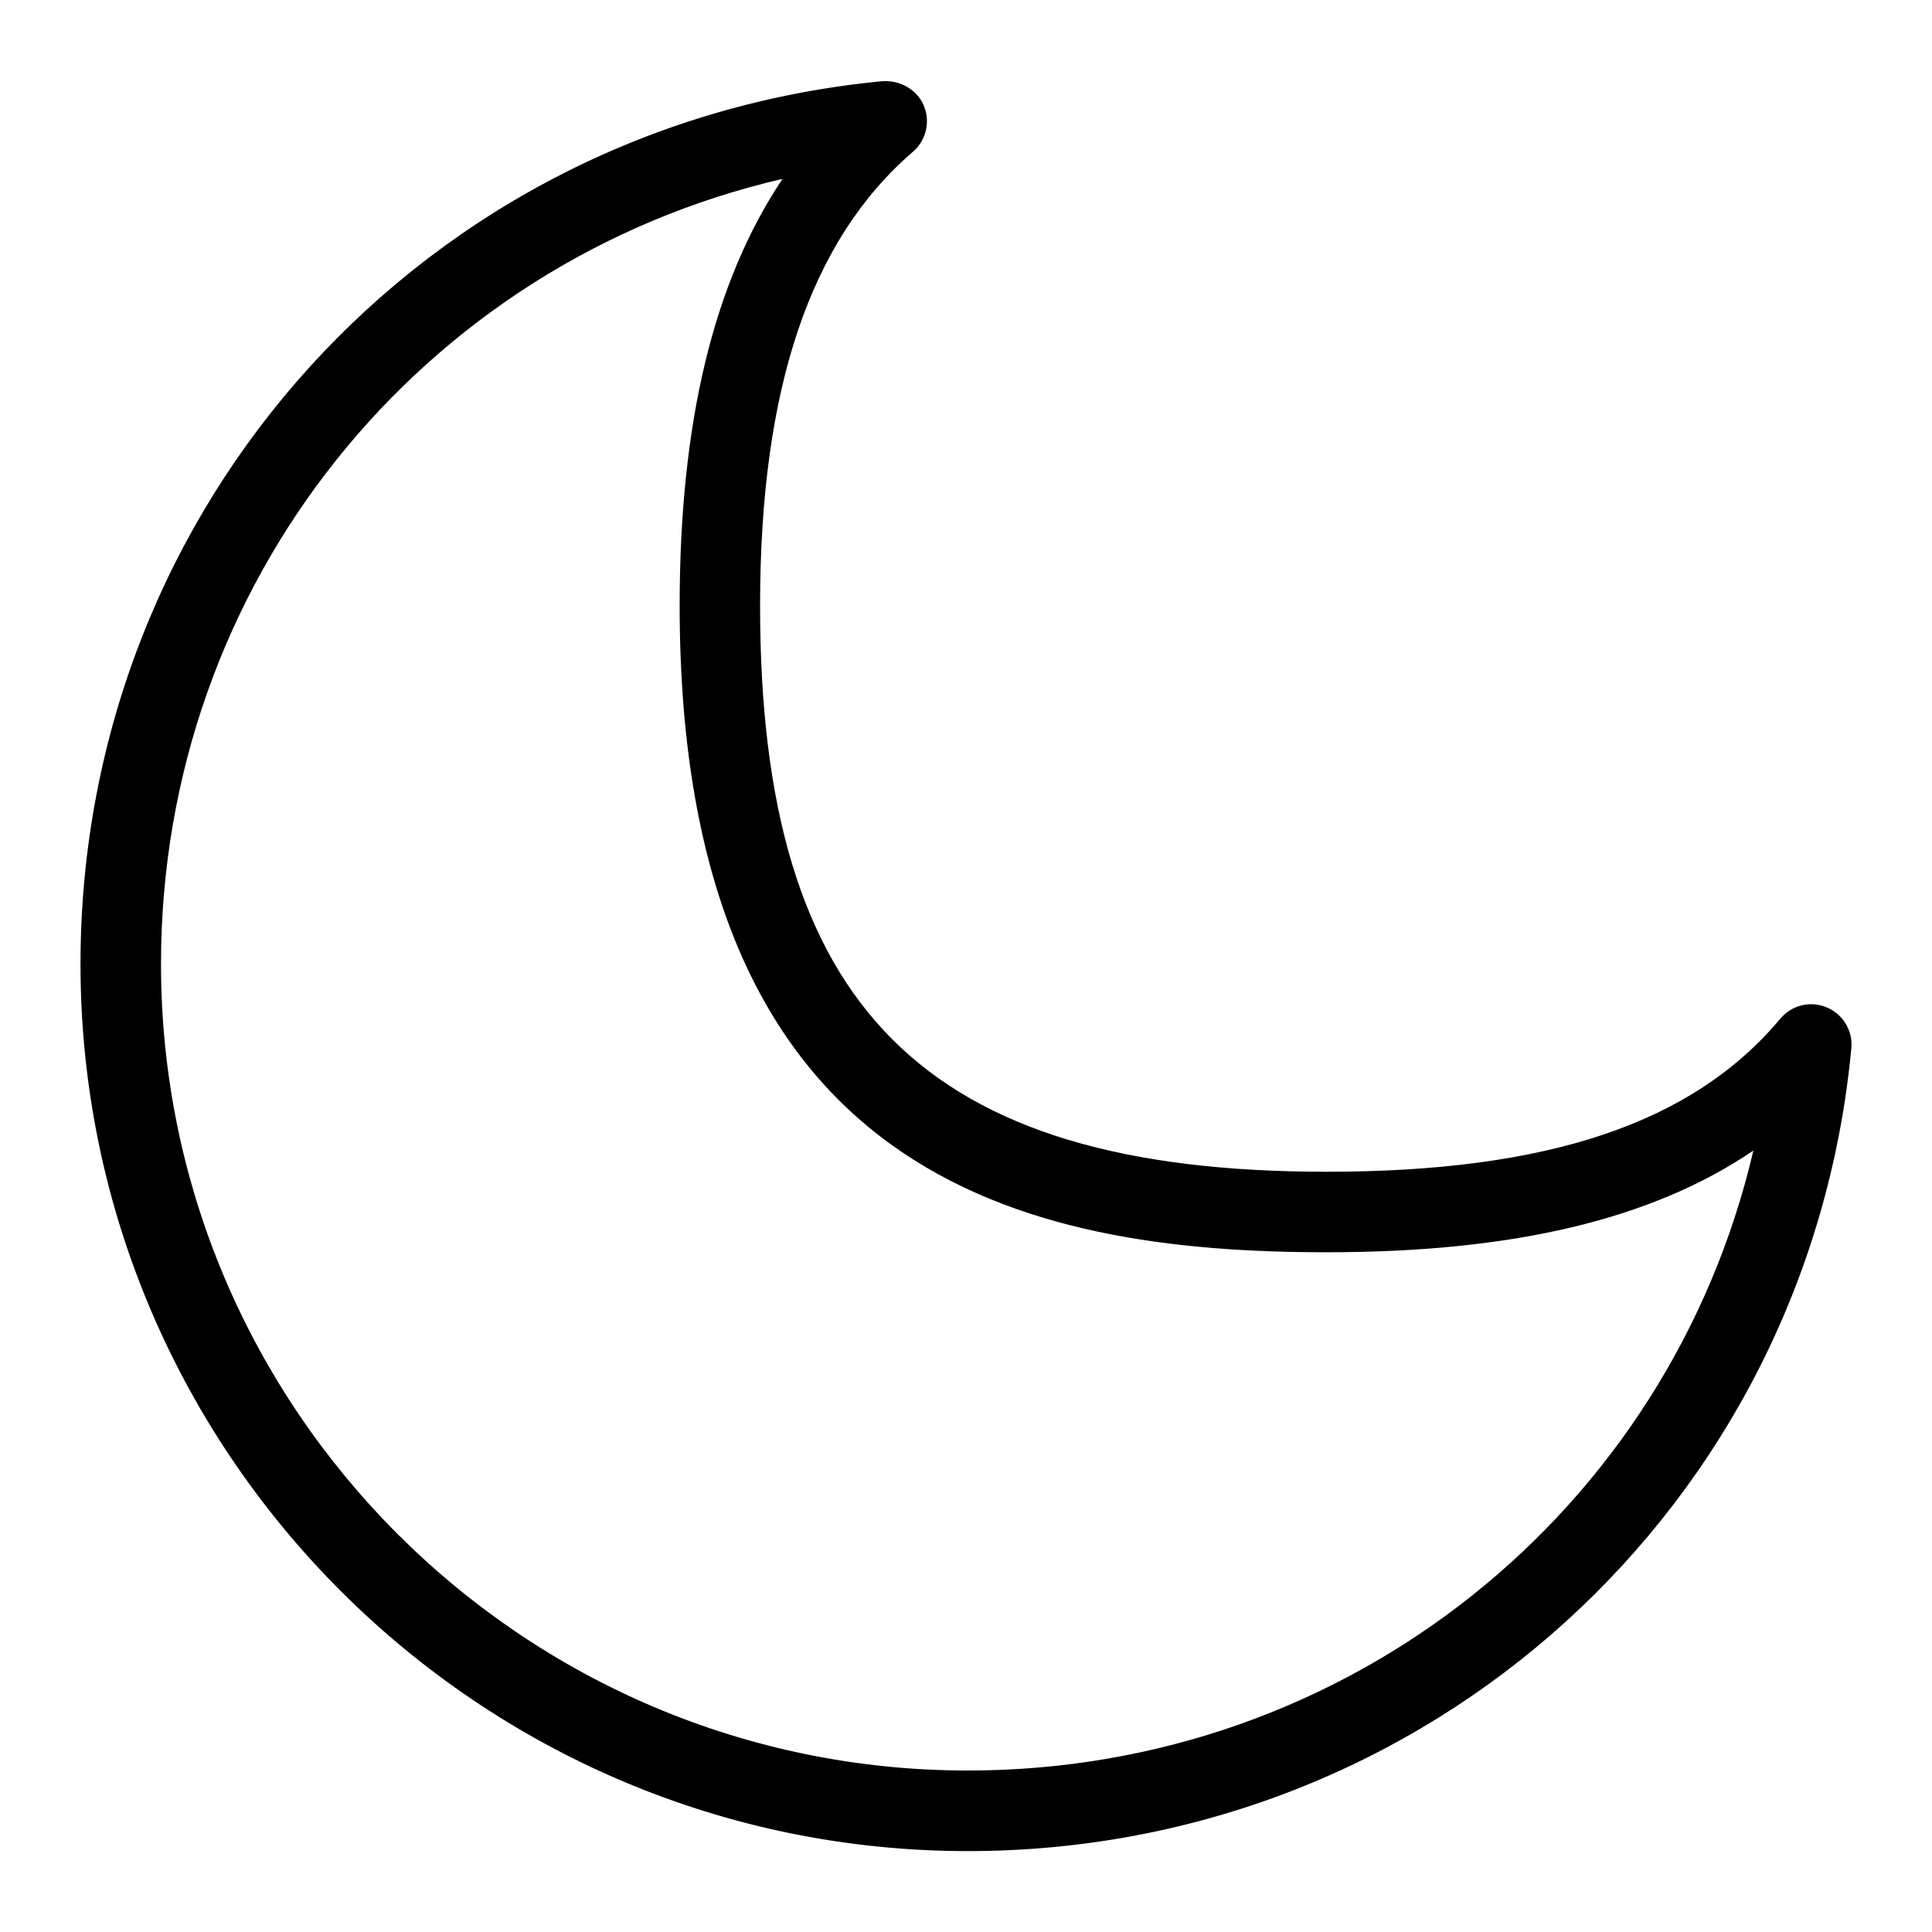
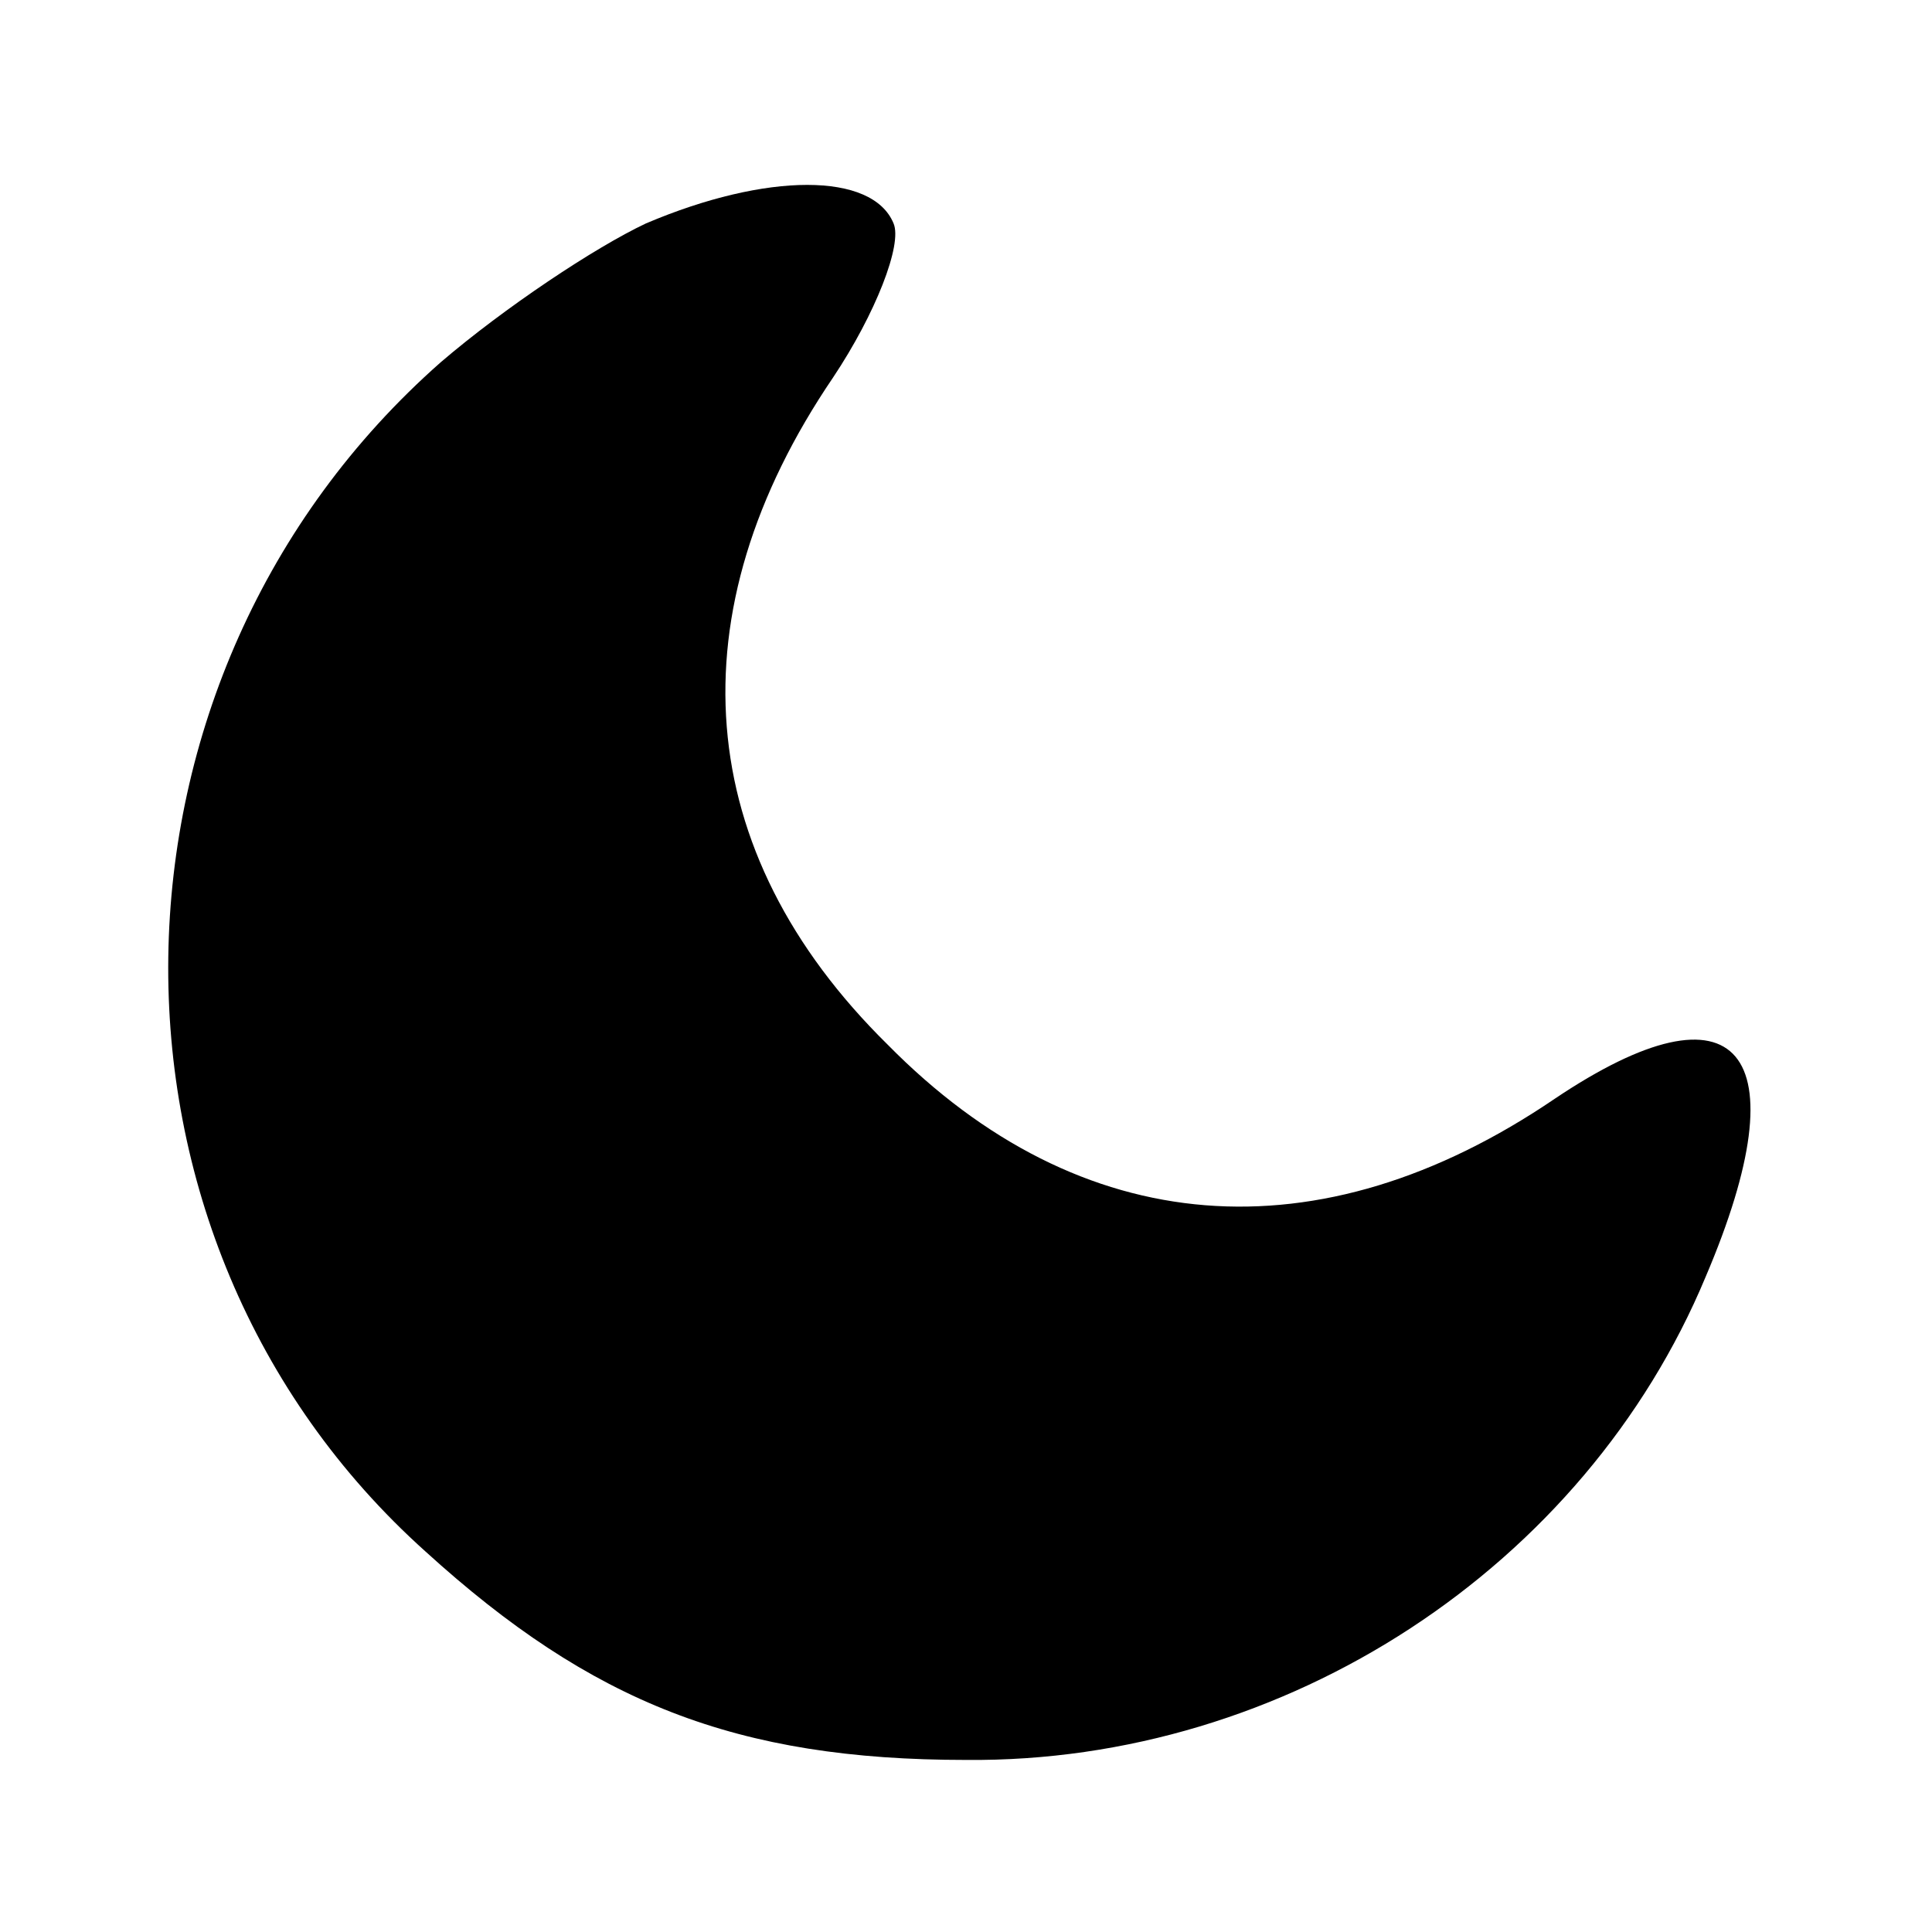
- <svg xmlns="http://www.w3.org/2000/svg" id="Layer_1" data-name="Layer 1" viewBox="0 0 24 24">
-   <path d="M22.692,12.514c-.203-.086-.436-.027-.576,.14-1.086,1.298-2.877,1.902-5.637,1.902-4.998,0-7.037-2.038-7.037-7.033,0-2.694,.621-4.538,1.899-5.638,.165-.142,.219-.374,.134-.575-.086-.2-.293-.313-.507-.302C5.285,1.548,1,6.263,1,11.976c0,6.075,4.945,11.019,11.023,11.019,5.721,0,10.439-4.287,10.975-9.973,.021-.218-.104-.424-.306-.508Zm-10.669,9.48c-5.527,0-10.023-4.494-10.023-10.019C2,7.241,5.236,3.261,9.721,2.222c-.858,1.28-1.278,3.03-1.278,5.301,0,7.12,4.295,8.033,8.037,8.033,2.314,0,4.038-.406,5.301-1.263-1.046,4.475-5.024,7.701-9.757,7.701Z" />
+ <svg xmlns="http://www.w3.org/2000/svg" version="1.0" width="64pt" height="64pt" viewBox="0 0 64 64" preserveAspectRatio="xMidYMid meet">
+   <g transform="translate(0,64) scale(0.1,-0.1)" fill="#000000" stroke="none">
+     <path d="M214 566 c-17 -8 -47 -28 -68 -46 -118 -104 -121 -290 -5 -394 55 -50 103 -69 179 -69 106 -1 205 64 245 160 32 75 11 100 -50 59 -78 -53 -157 -47 -221 18 -65 64 -71 143 -18 221 14 21 23 44 20 51 -7 17 -42 17 -82 0z" />
+   </g>
</svg>
